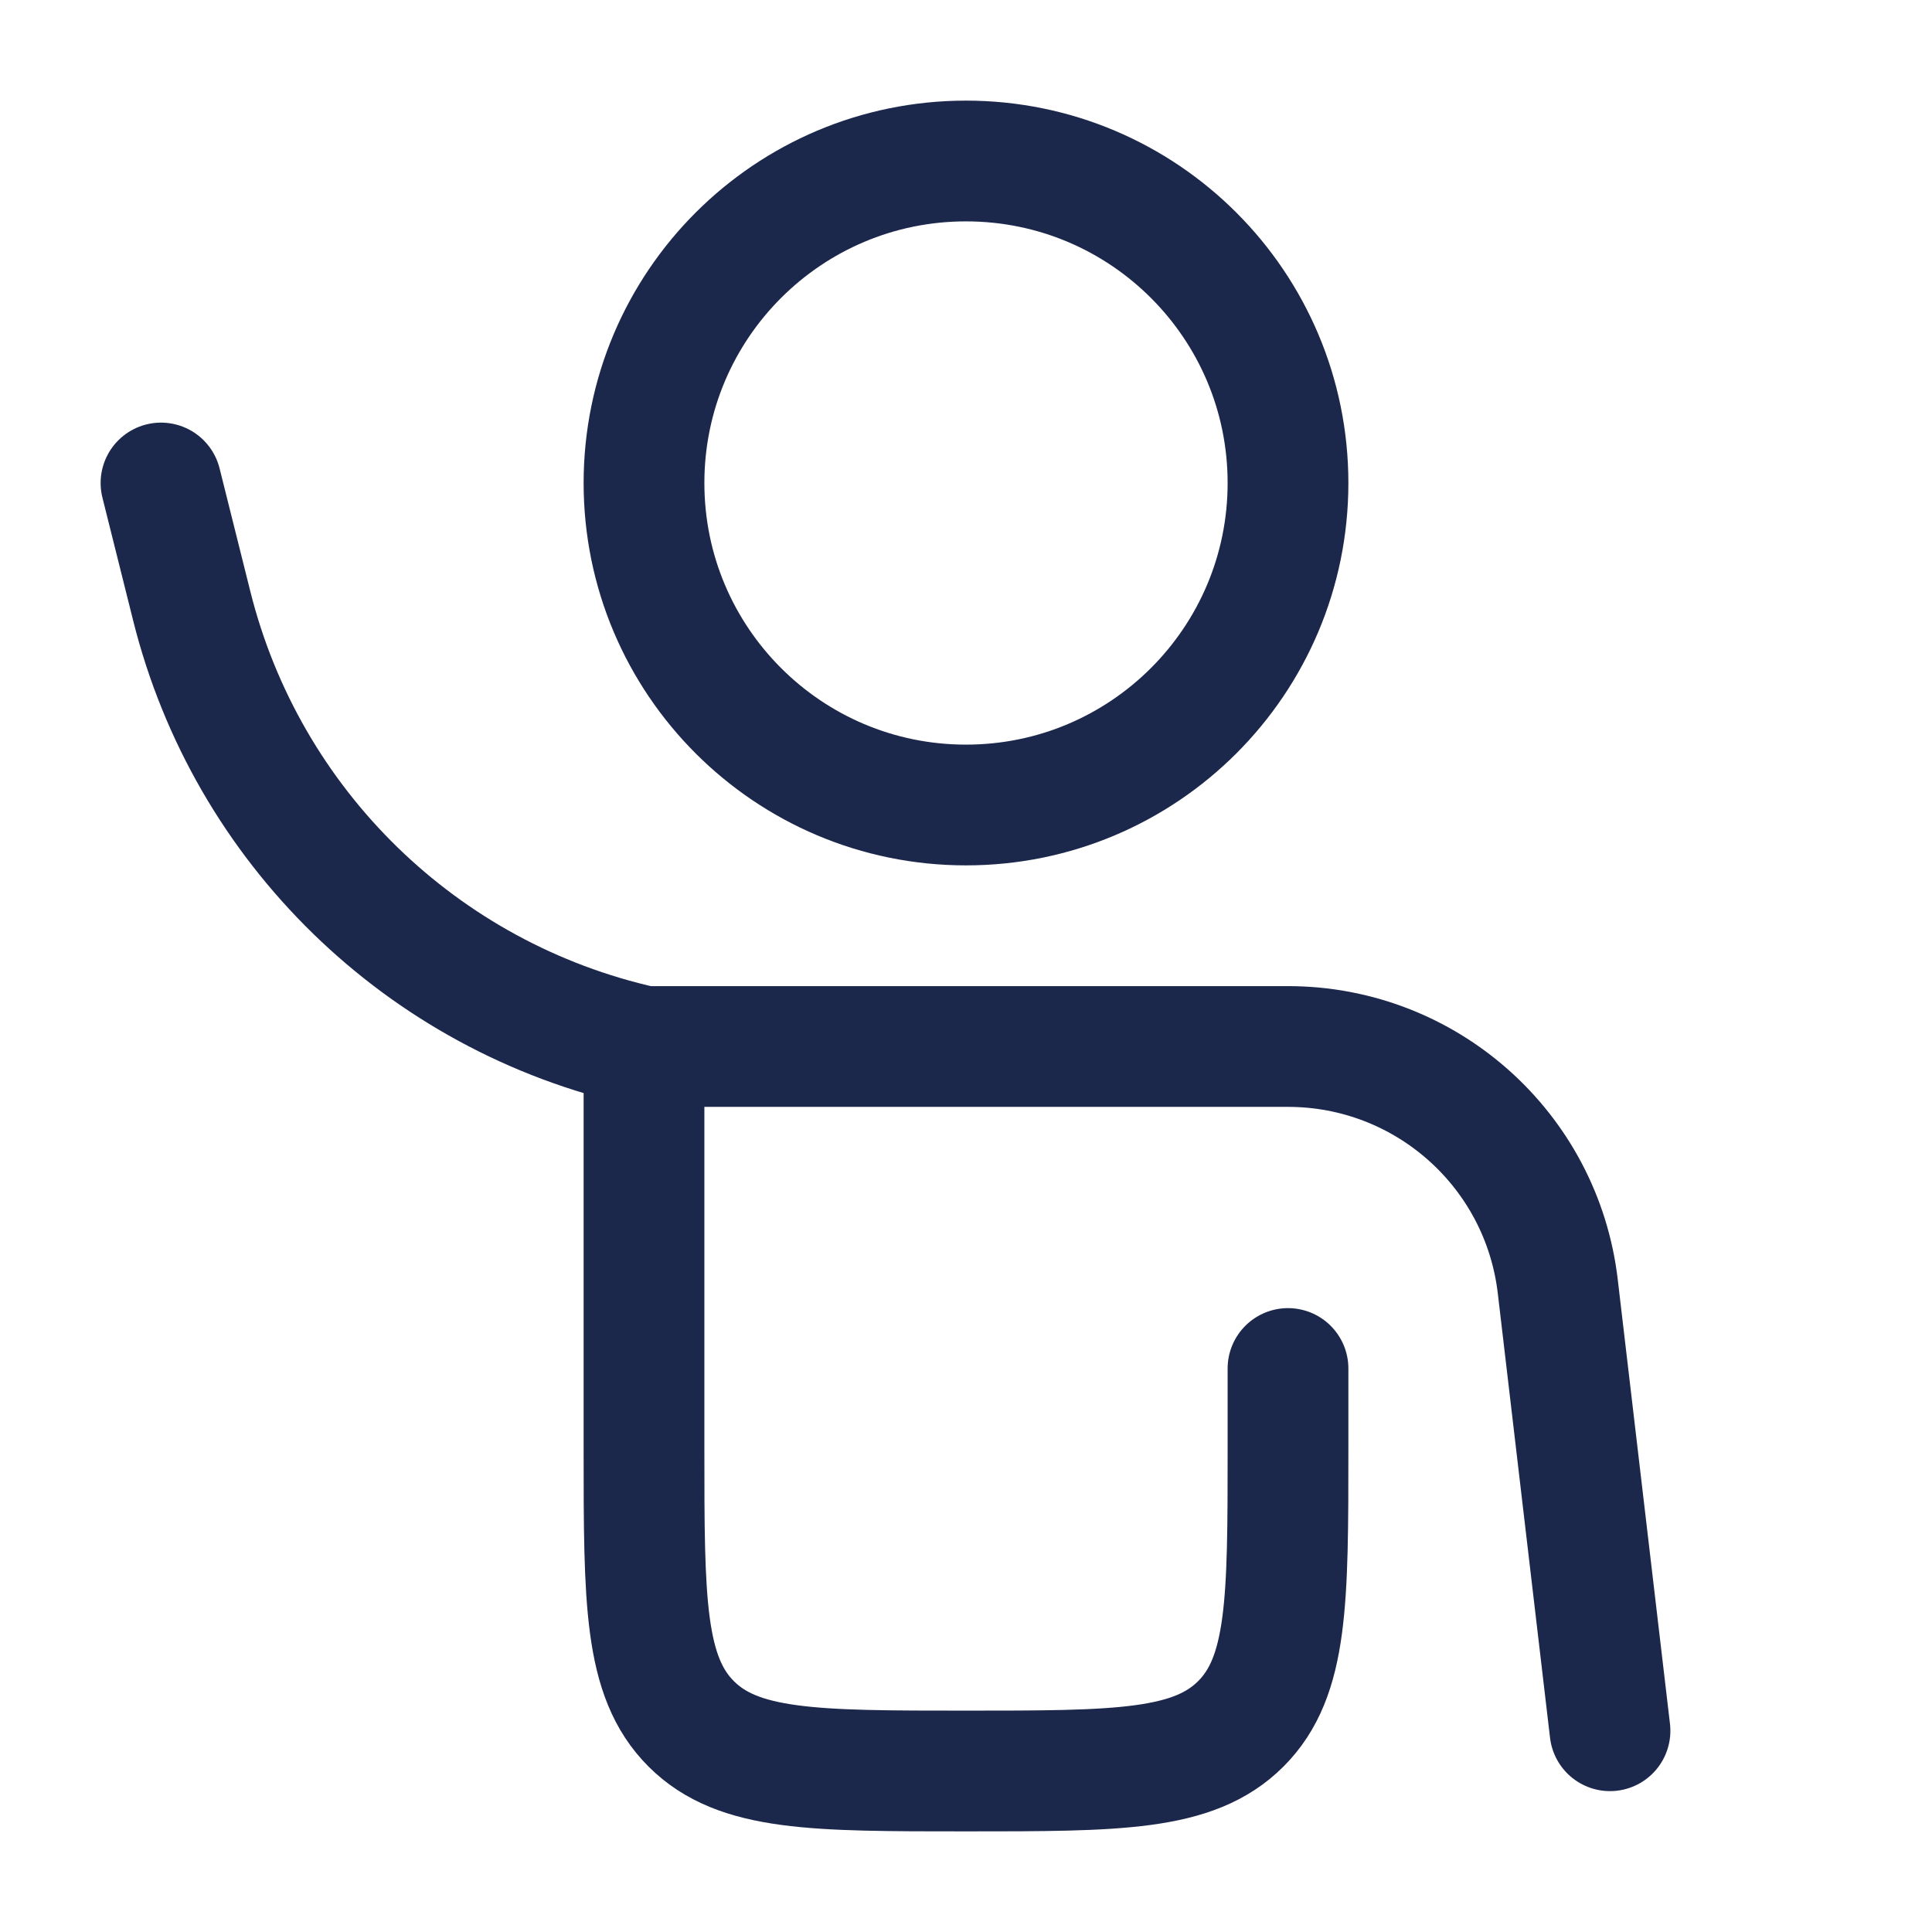
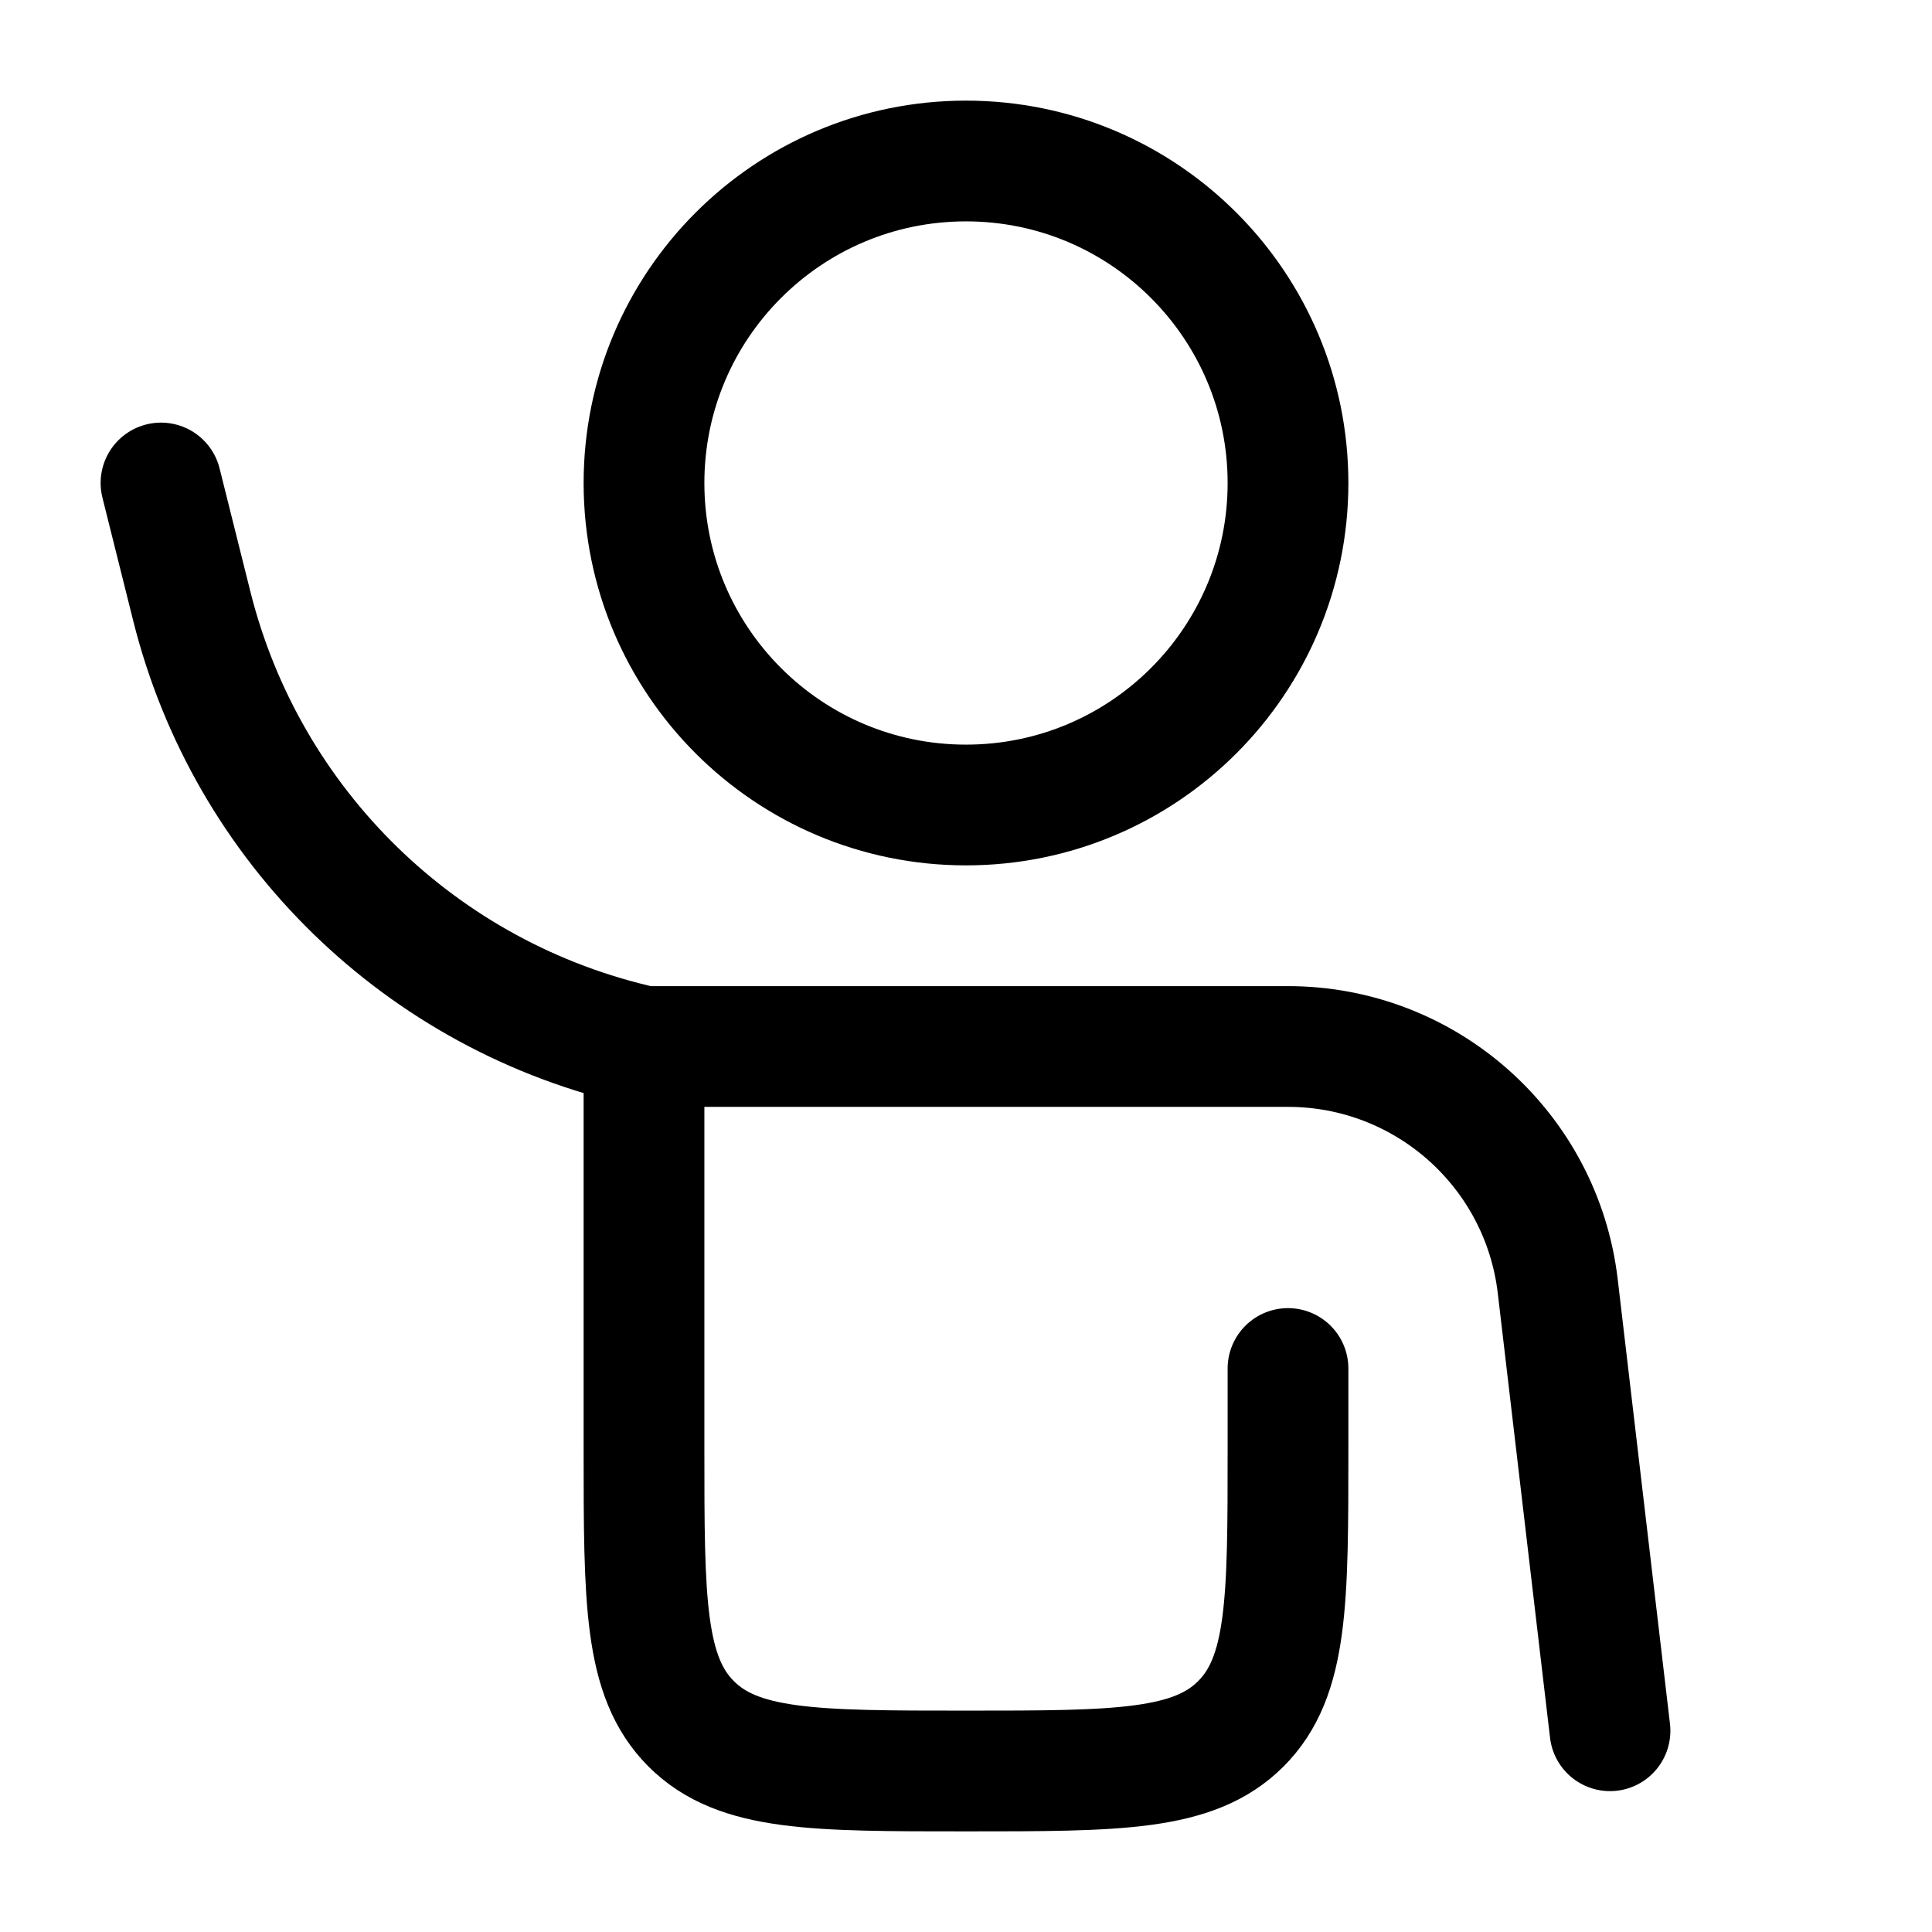
<svg xmlns="http://www.w3.org/2000/svg" width="800px" height="800px" viewBox="0 0 24 24" fill="none">
-   <path d="M8 13H16C17.711 13 19.151 14.28 19.351 15.979L20 21.5M8 13C5.242 12.387 3.067 10.269 2.382 7.528L2 6M8 13V18C8 19.886 8 20.828 8.586 21.414C9.172 22 10.114 22 12 22C13.886 22 14.828 22 15.414 21.414C16 20.828 16 19.886 16 18V17" stroke="#1C274C" stroke-width="1.5" stroke-linecap="round" />
-   <circle cx="12" cy="6" r="4" stroke="#1C274C" stroke-width="1.5" />
+   <path d="M8 13H16C17.711 13 19.151 14.28 19.351 15.979L20 21.5M8 13C5.242 12.387 3.067 10.269 2.382 7.528L2 6M8 13V18C8 19.886 8 20.828 8.586 21.414C9.172 22 10.114 22 12 22C13.886 22 14.828 22 15.414 21.414C16 20.828 16 19.886 16 18V17" stroke="#000000" stroke-width="1.5" stroke-linecap="round" />
+   <circle cx="12" cy="6" r="4" stroke="#000000" stroke-width="1.5" />
</svg>
